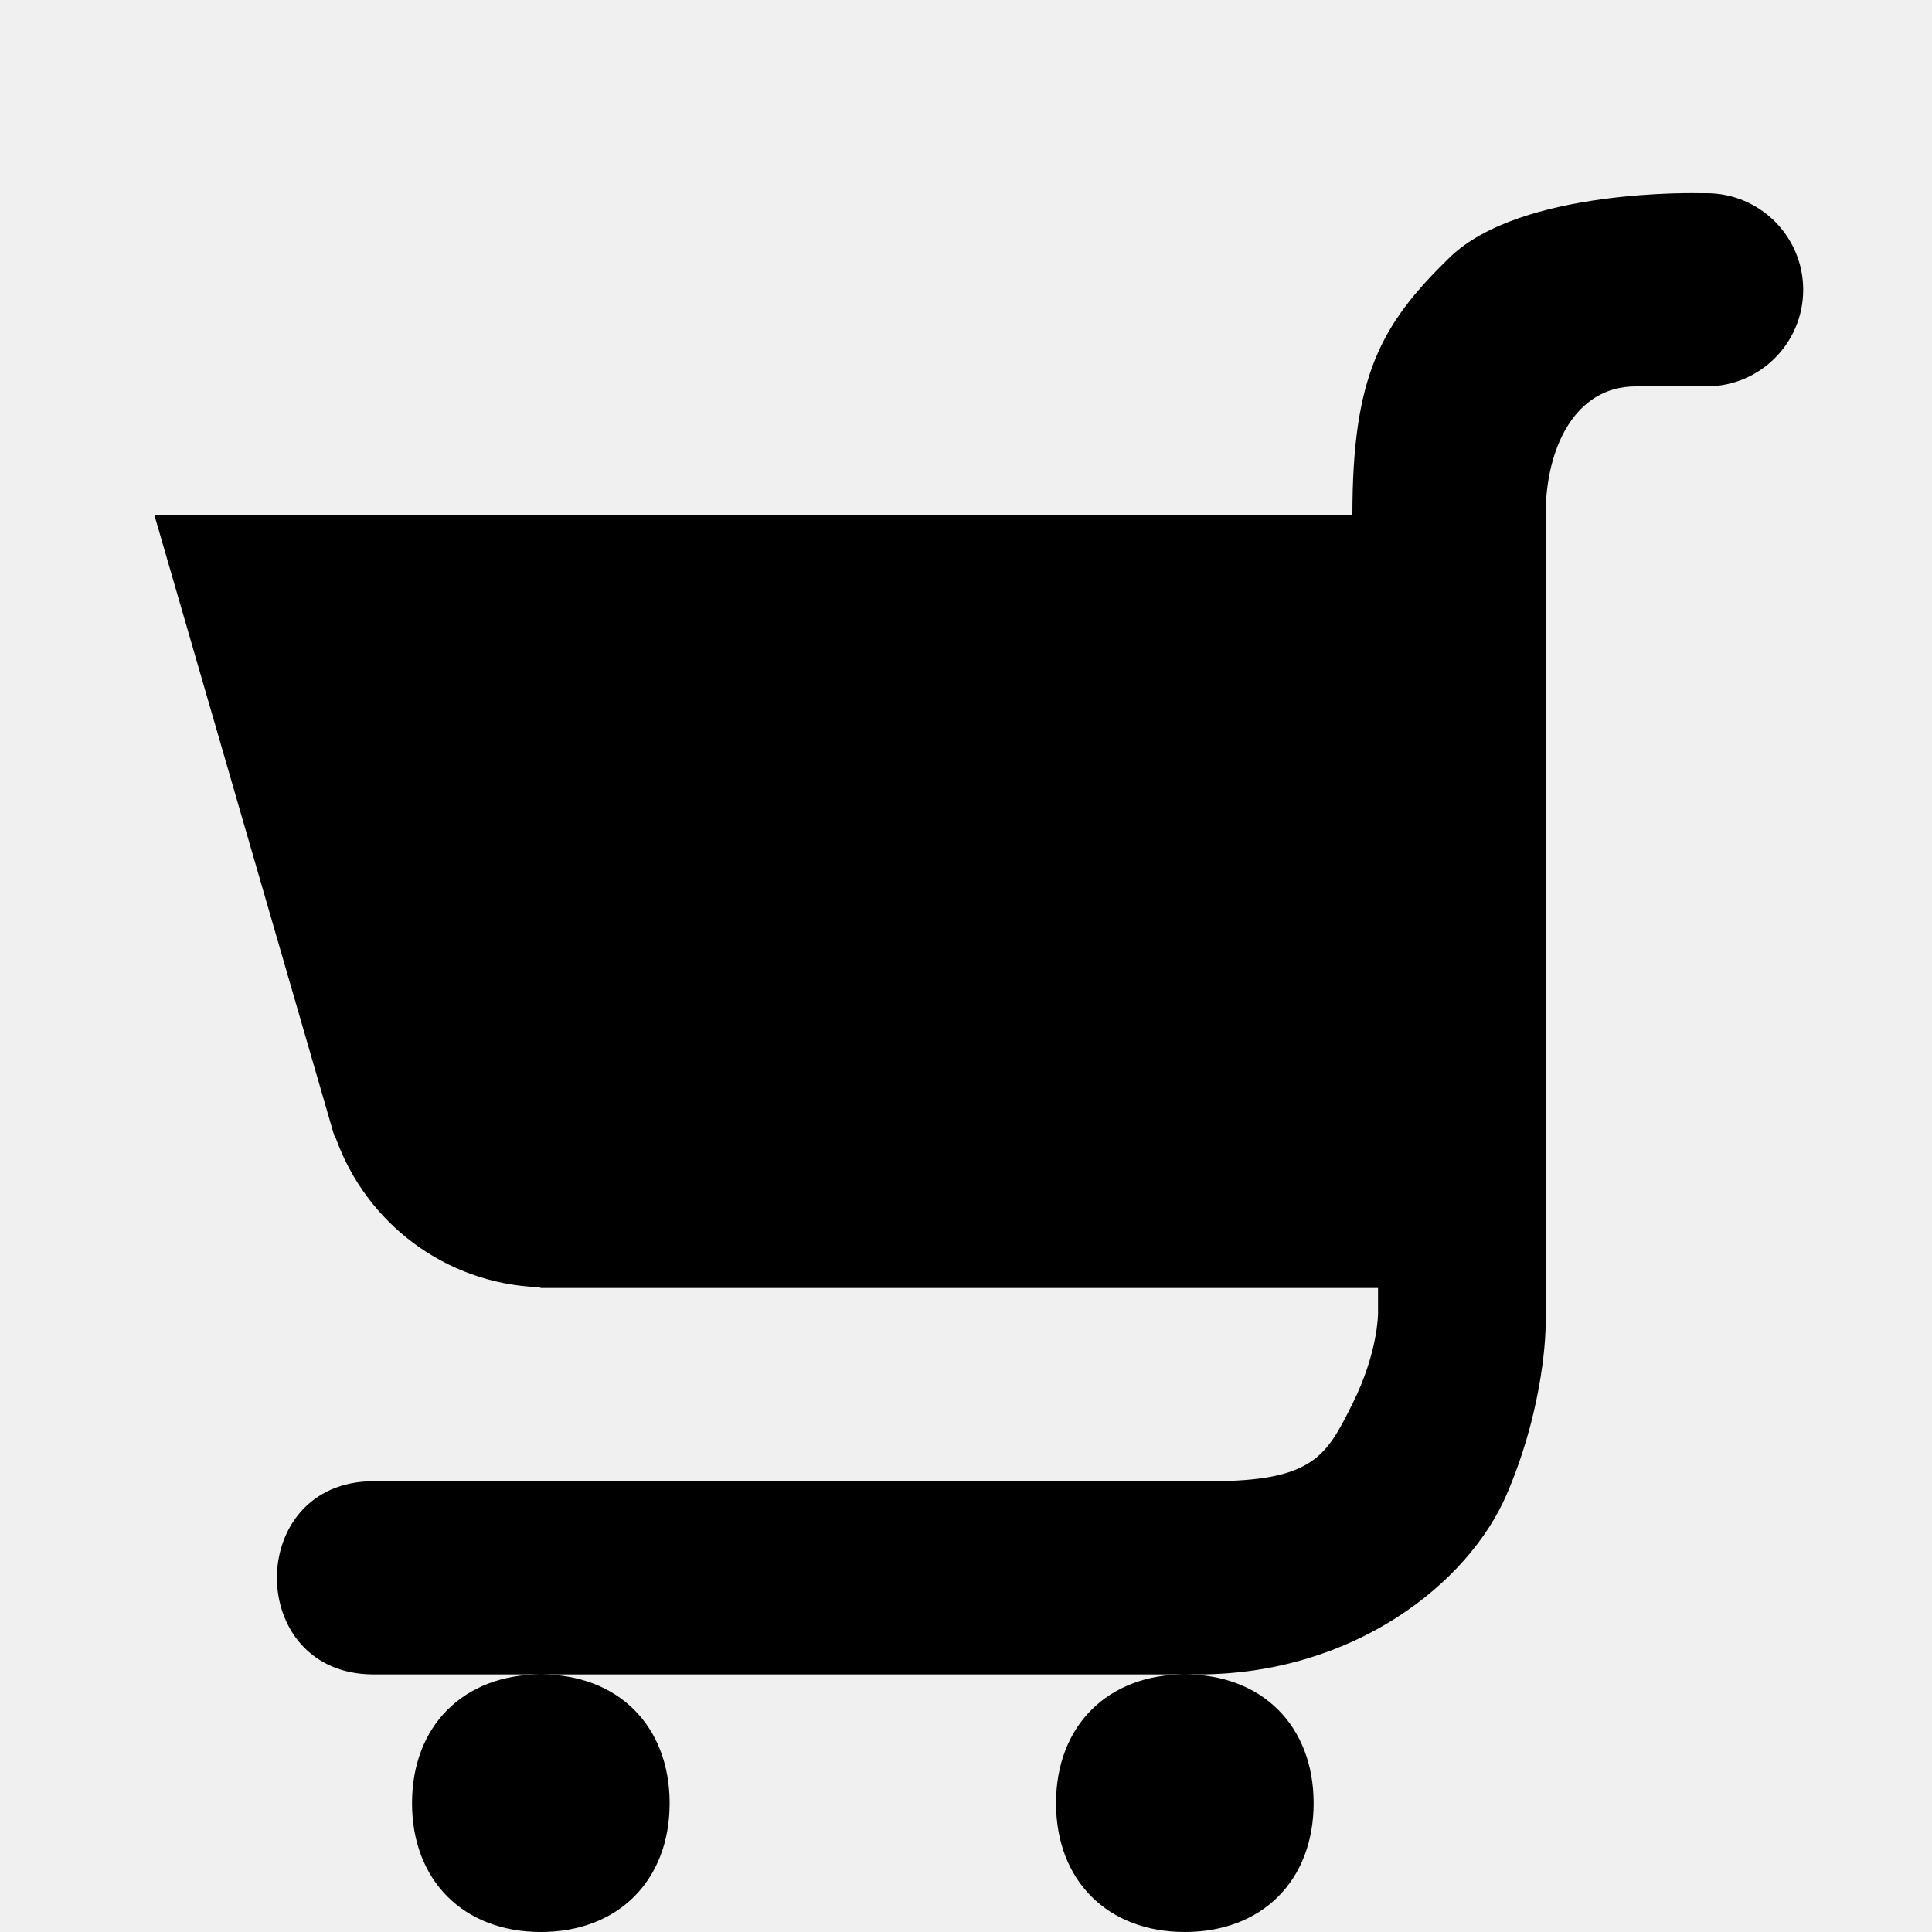
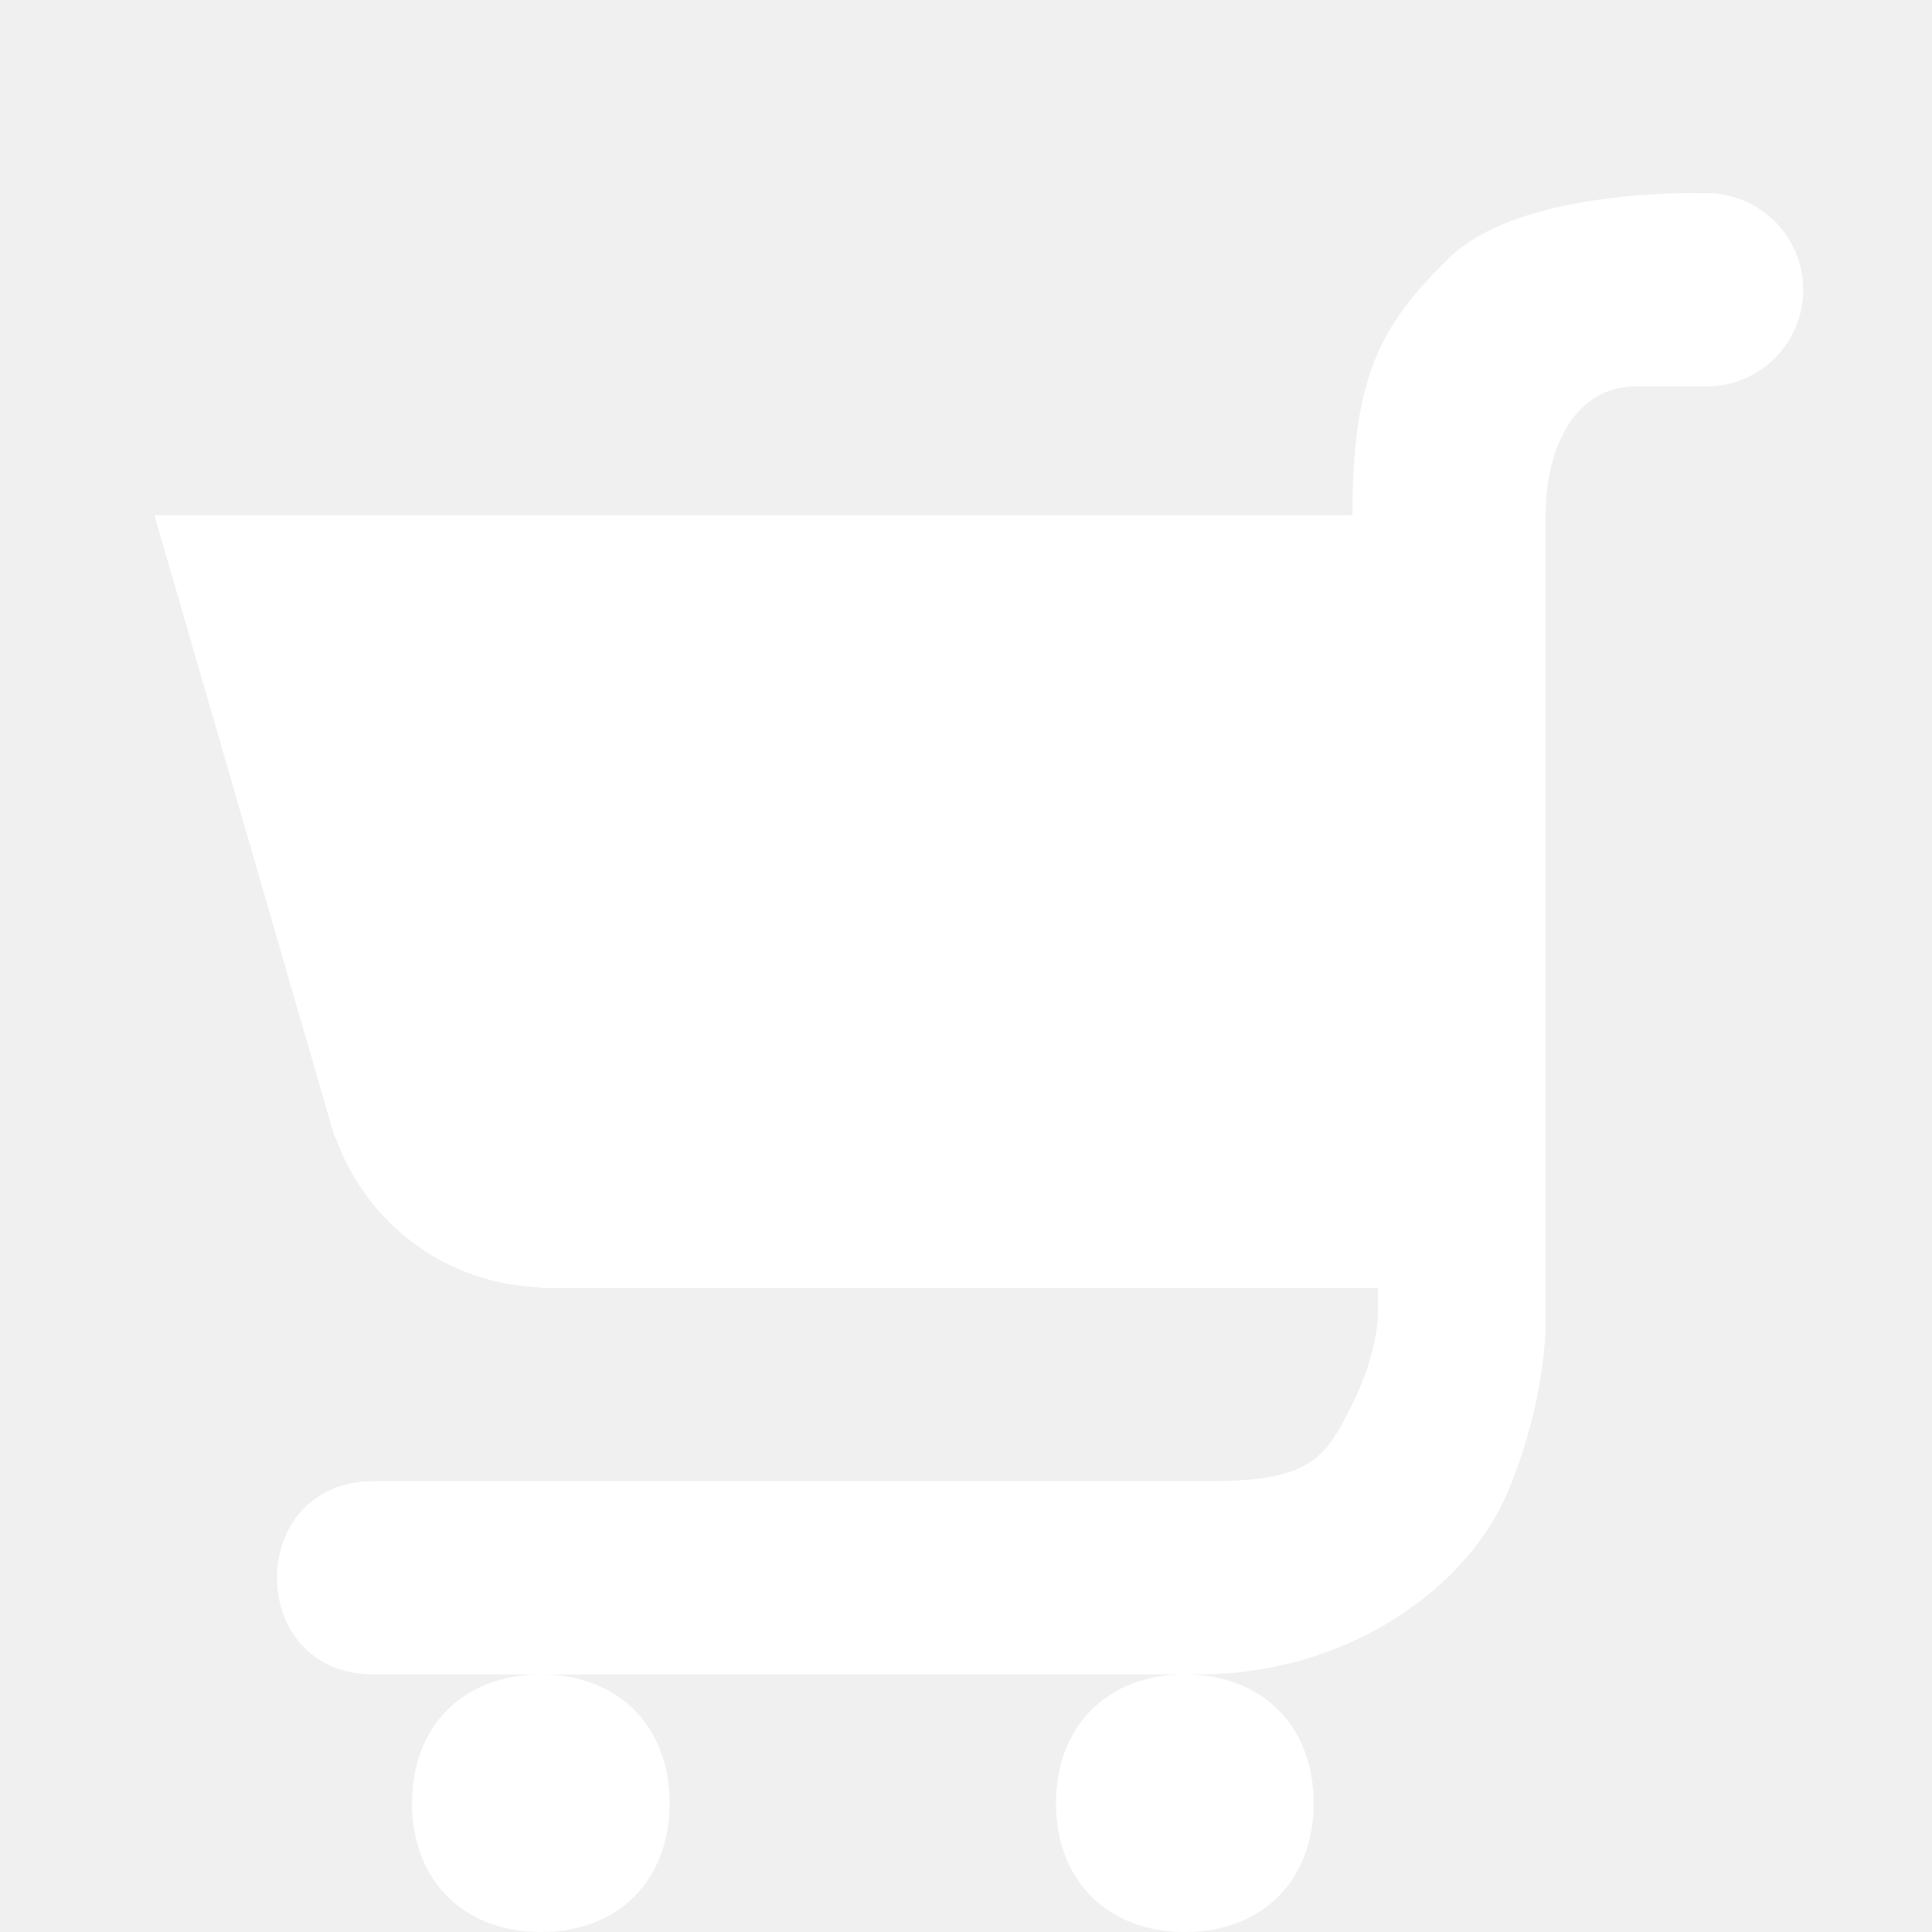
- <svg xmlns="http://www.w3.org/2000/svg" fill="#000000" width="80px" height="80px" viewBox="0 0 15 15" version="1.1" id="grocery">
+ <svg xmlns="http://www.w3.org/2000/svg" fill="#fff" width="80px" height="80px" viewBox="0 0 15 15" version="1.1" id="grocery">
  <path d="M 13.199 1.5 C 13.199 1.5 11.809 1.459 11.254 2 C 10.72 2.52 10.5 2.918 10.5 4 L 1.199 4 L 2.594 8.814 C 2.597 8.822 2.604 8.829 2.607 8.836 C 2.842 9.493 3.455 9.967 4.186 9.994 C 4.189 9.995 4.199 10 4.199 10 L 10.699 10 L 10.699 10.199 C 10.699 10.199 10.7 10.5 10.5 10.9 C 10.3 11.3 10.2 11.5 9.4 11.5 L 2.9 11.5 C 1.9 11.5 1.9 13 2.9 13 L 4.1 13 L 4.199 13 L 9.1 13 L 9.199 13 L 9.301 13 C 10.501 13 11.399 12.3 11.699 11.6 C 11.999 10.9 12 10.301 12 10.301 L 12 10 L 12 4 C 12 3.476 12.229 3 12.699 3 L 13.25 3 C 13.664 3 14 2.664 14 2.25 C 14 1.836 13.664 1.5 13.25 1.5 L 13.199 1.5 z M 9.199 13 C 8.599 13 8.199 13.4 8.199 14 C 8.199 14.6 8.599 15 9.199 15 C 9.799 15 10.199 14.6 10.199 14 C 10.199 13.4 9.799 13 9.199 13 z M 4.199 13 C 3.599 13 3.199 13.4 3.199 14 C 3.199 14.6 3.599 15 4.199 15 C 4.799 15 5.199 14.6 5.199 14 C 5.199 13.4 4.799 13 4.199 13 z " id="path5" />
</svg>
